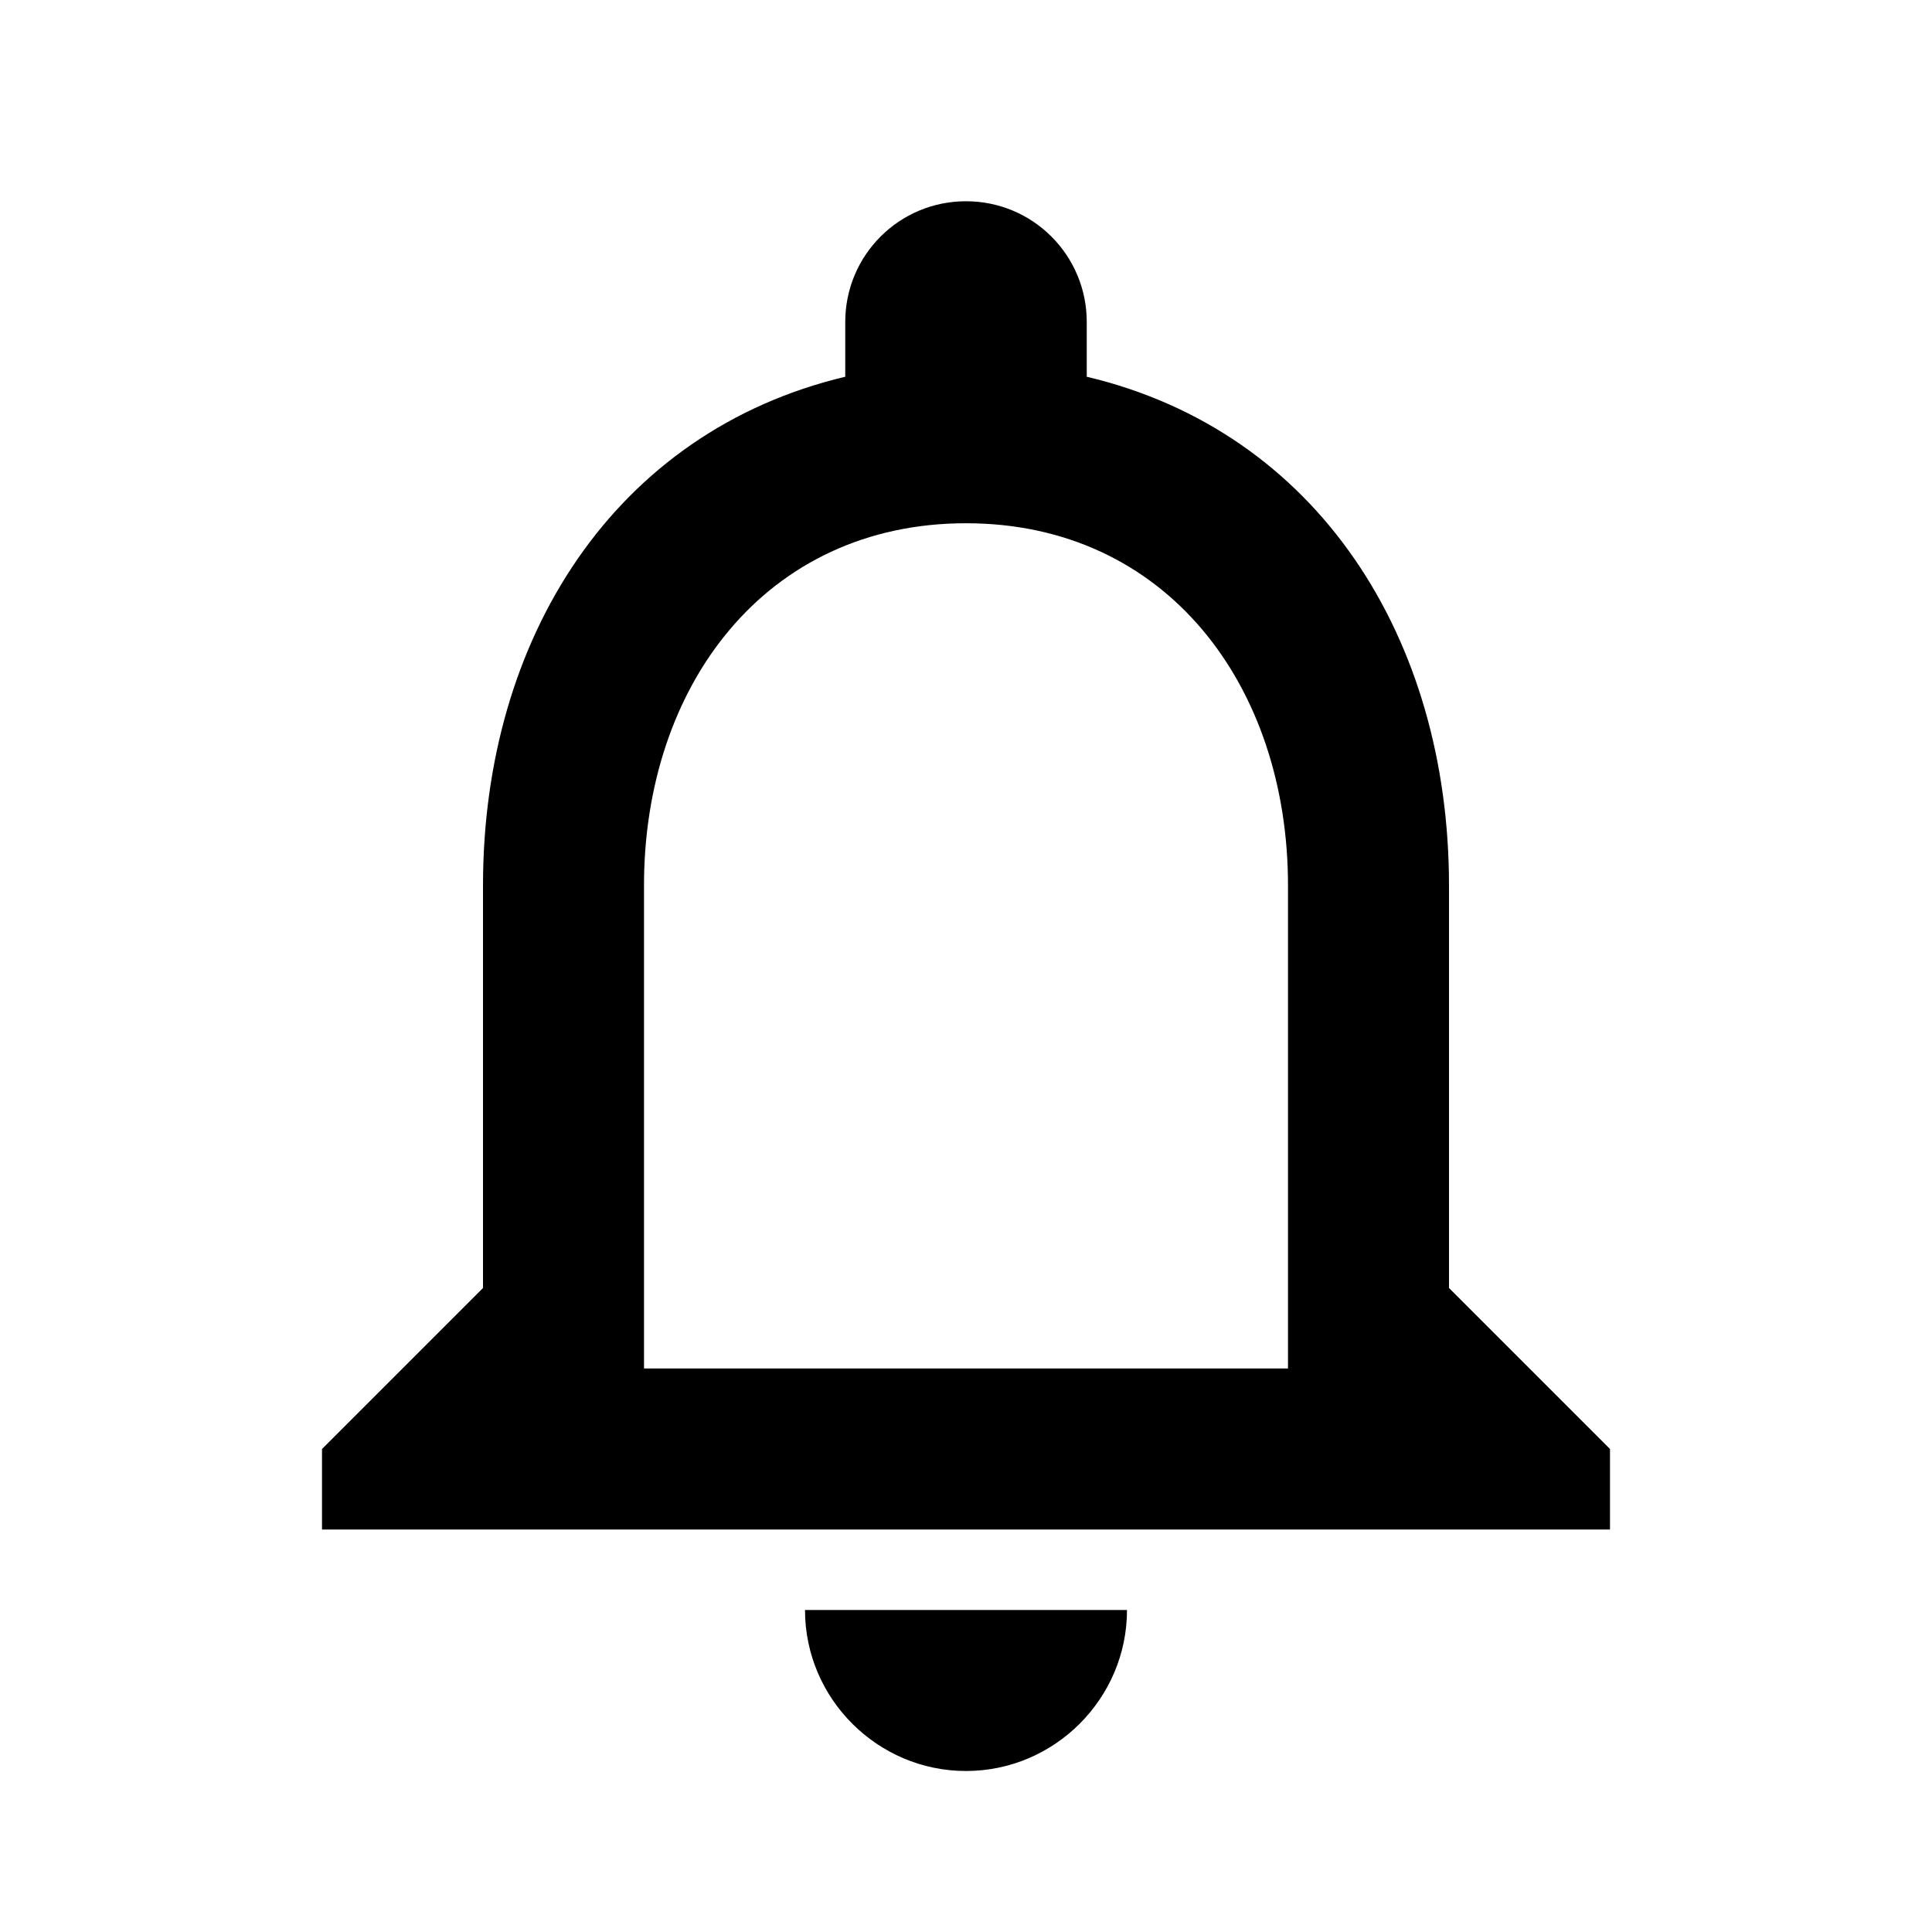
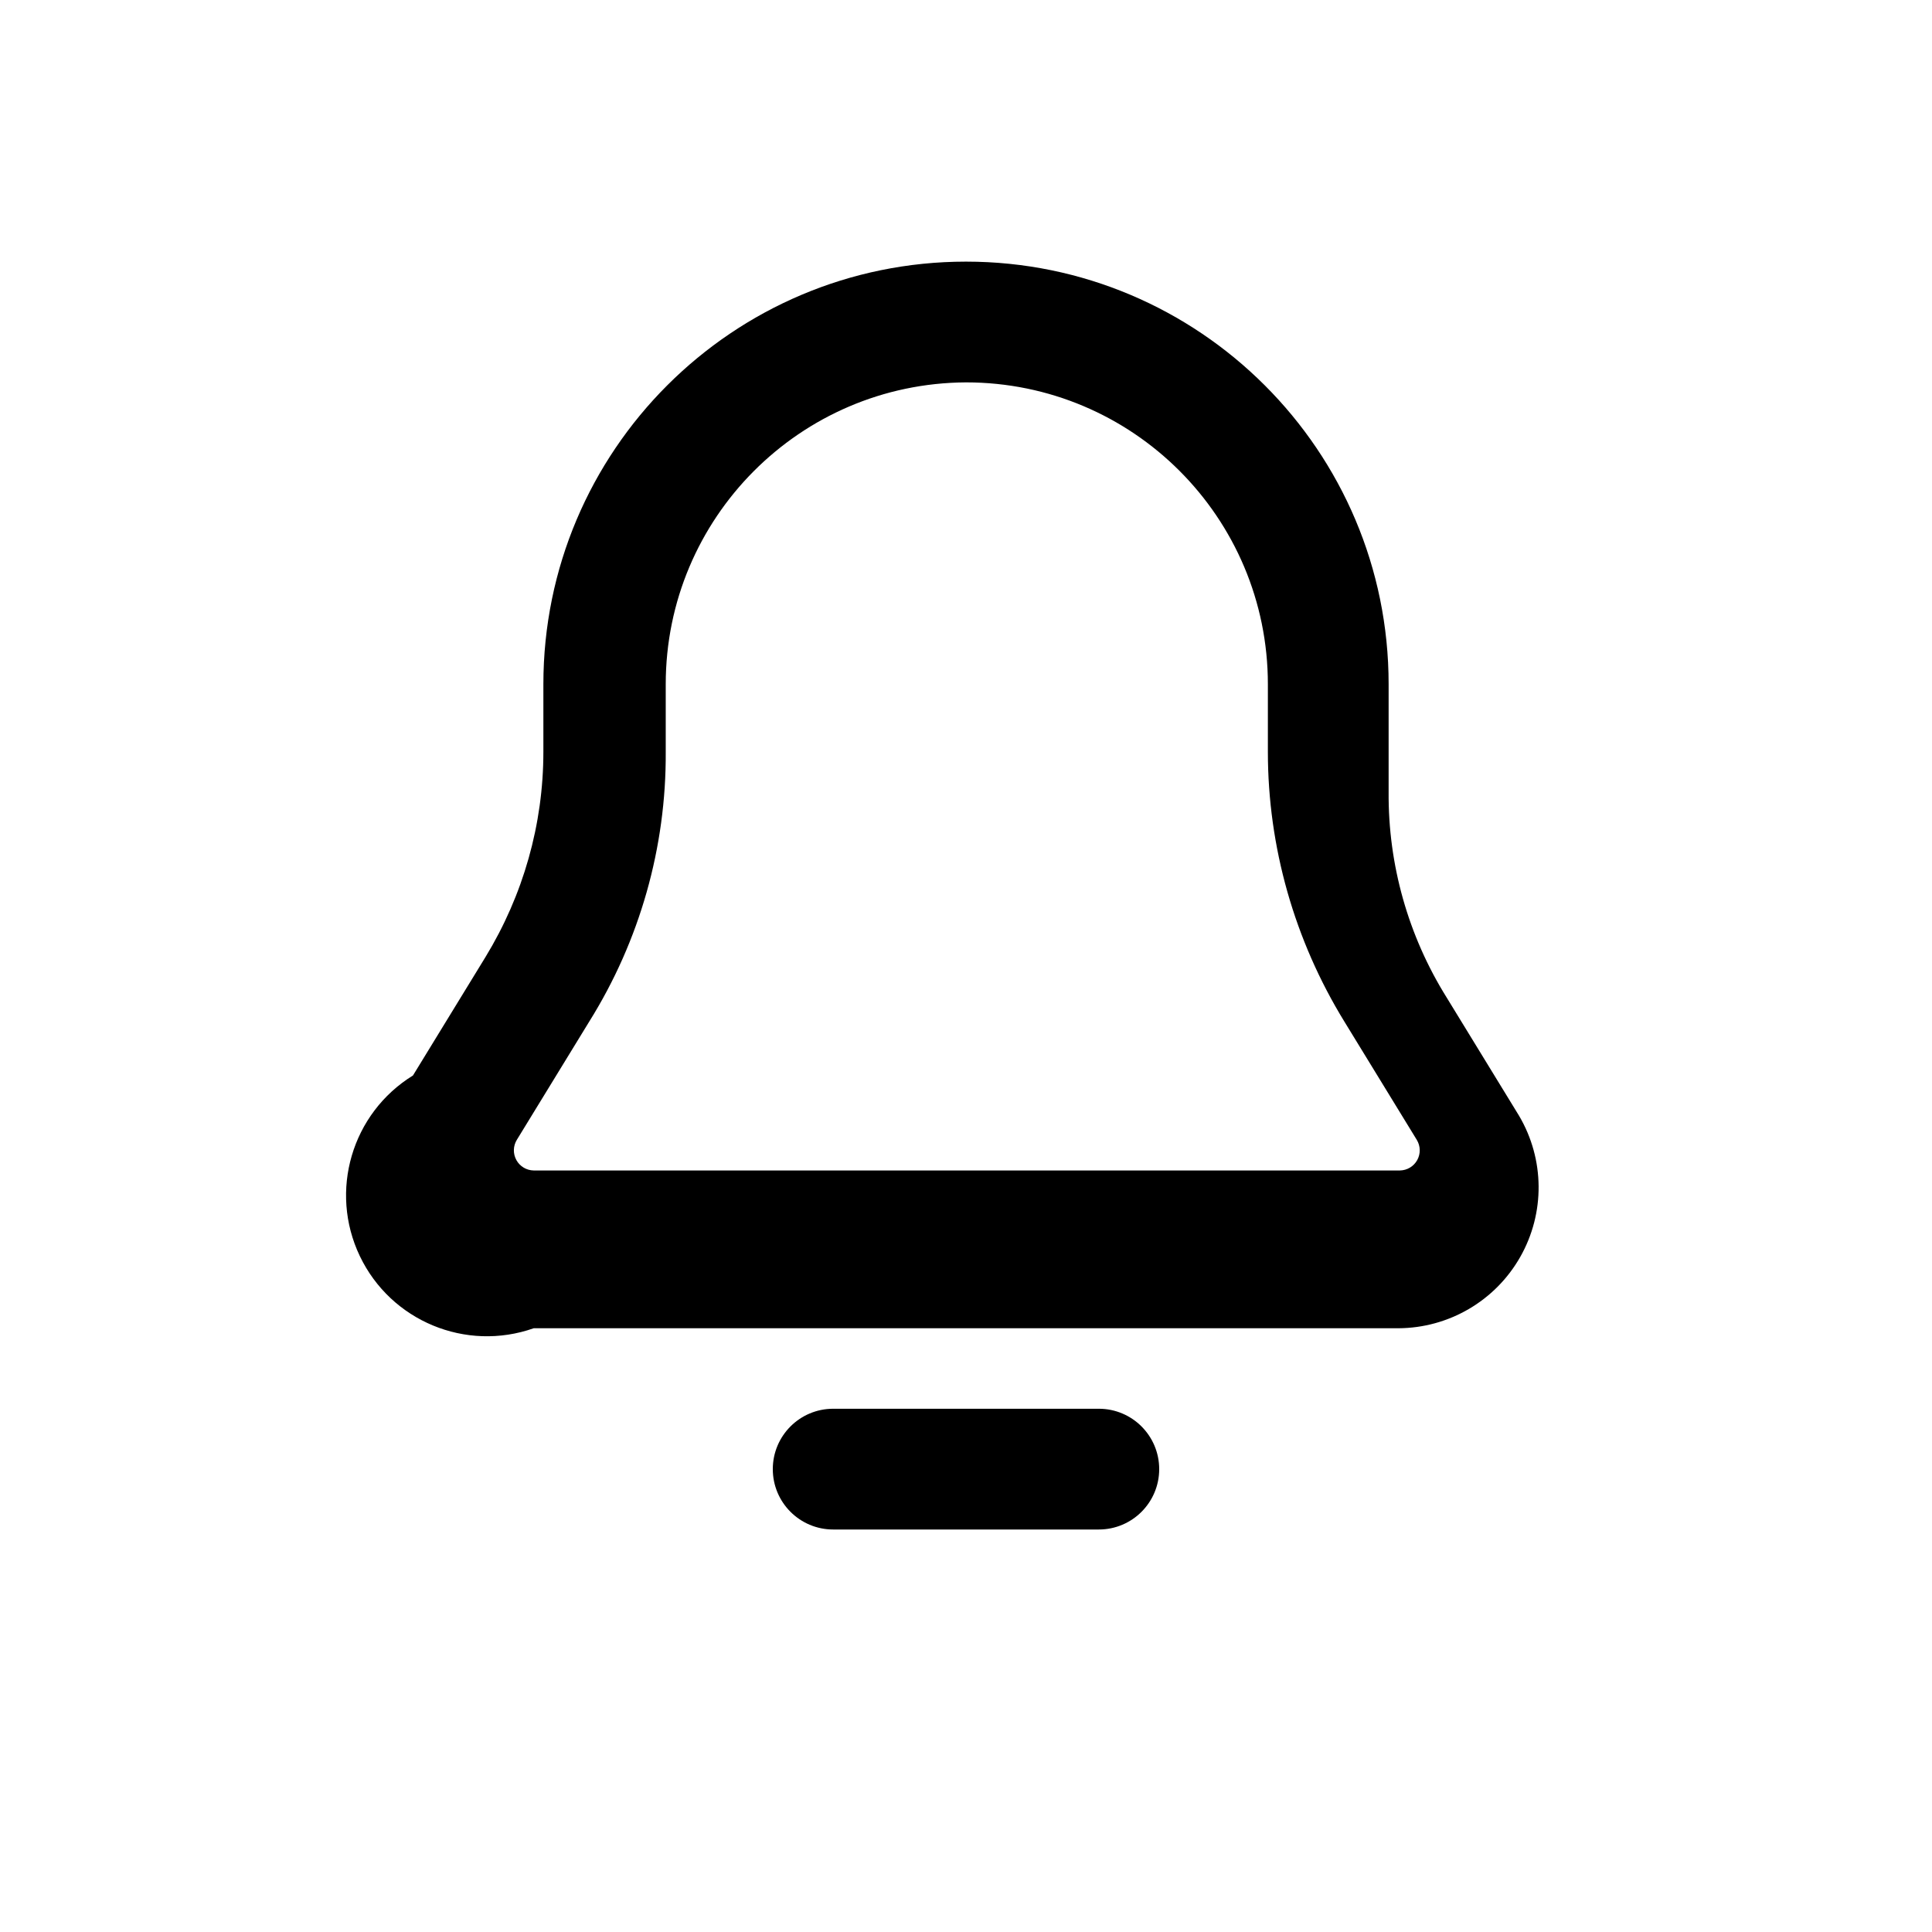
- <svg xmlns="http://www.w3.org/2000/svg" height="24" viewBox="0 0 24 24" width="24">
-   <path d="M0 0h24v24H0z" fill="none" />
-   <path d="M12 22c1.1 0 2-.9 2-2h-4c0 1.1.9 2 2 2zm6-6v-5c0-3.07-1.63-5.64-4.5-6.32V4c0-.83-.67-1.5-1.5-1.5s-1.5.67-1.5 1.5v.68C7.64 5.36 6 7.92 6 11v5l-2 2v1h16v-1l-2-2zm-2 1H8v-6c0-2.48 1.51-4.5 4-4.5s4 2.02 4 4.5v6z" />
+ <svg xmlns="http://www.w3.org/2000/svg" viewBox="0 0 24 24" fill="currentColor">
+   <path d="M12 3.25a5.25 5.25 0 0 0-5.25 5.25v.84c0 .9-.25 1.78-.72 2.55l-.9 1.47A1.75 1.75 0 0 0 6.63 16.5h10.74a1.75 1.75 0 0 0 1.5-2.64l-.9-1.47a4.75 4.75 0 0 1-.72-2.55V8.5A5.25 5.25 0 0 0 12 3.25zm0 1.5A3.75 3.75 0 0 1 15.75 8.5v.84c0 1.18.33 2.34.95 3.35l.9 1.47a.25.25 0 0 1-.21.38H6.63a.25.25 0 0 1-.21-.38l.9-1.47a6.25 6.25 0 0 0 .95-3.35V8.5A3.75 3.75 0 0 1 12 4.75zM9.6 18.25a.75.75 0 0 1 .75-.75h3.3a.75.75 0 0 1 0 1.5h-3.3a.75.75 0 0 1-.75-.75z" />
</svg>
